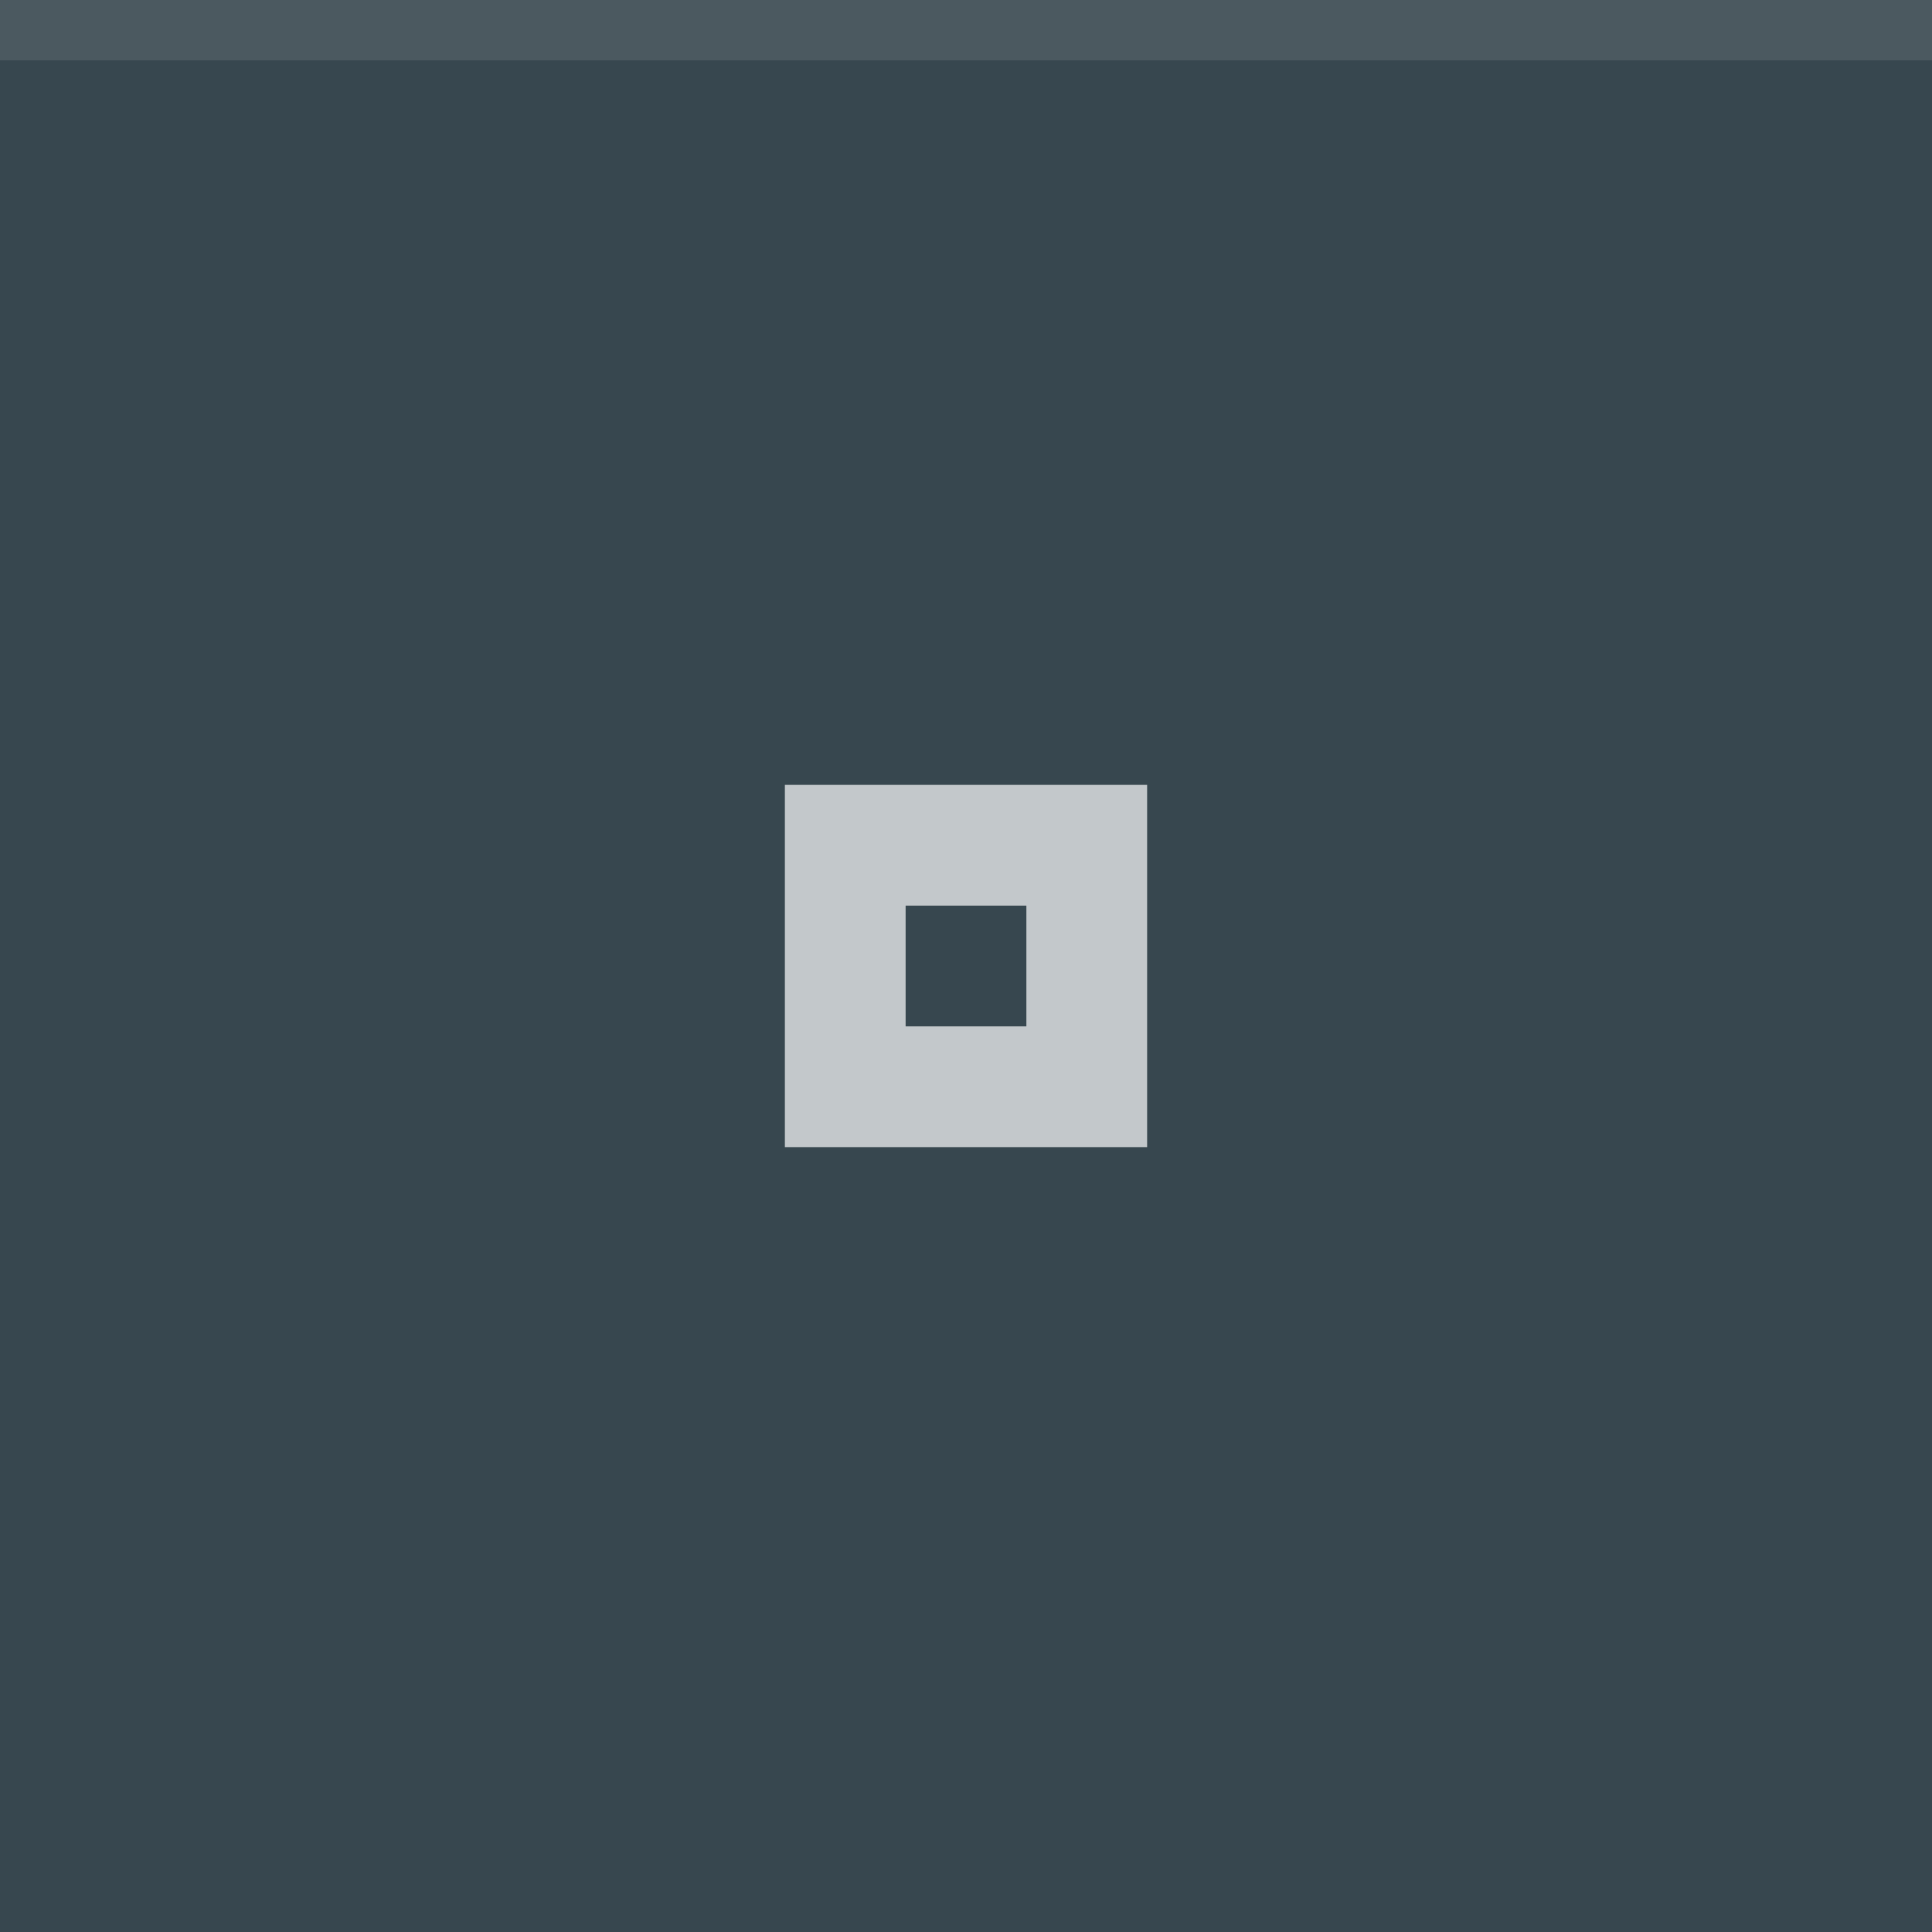
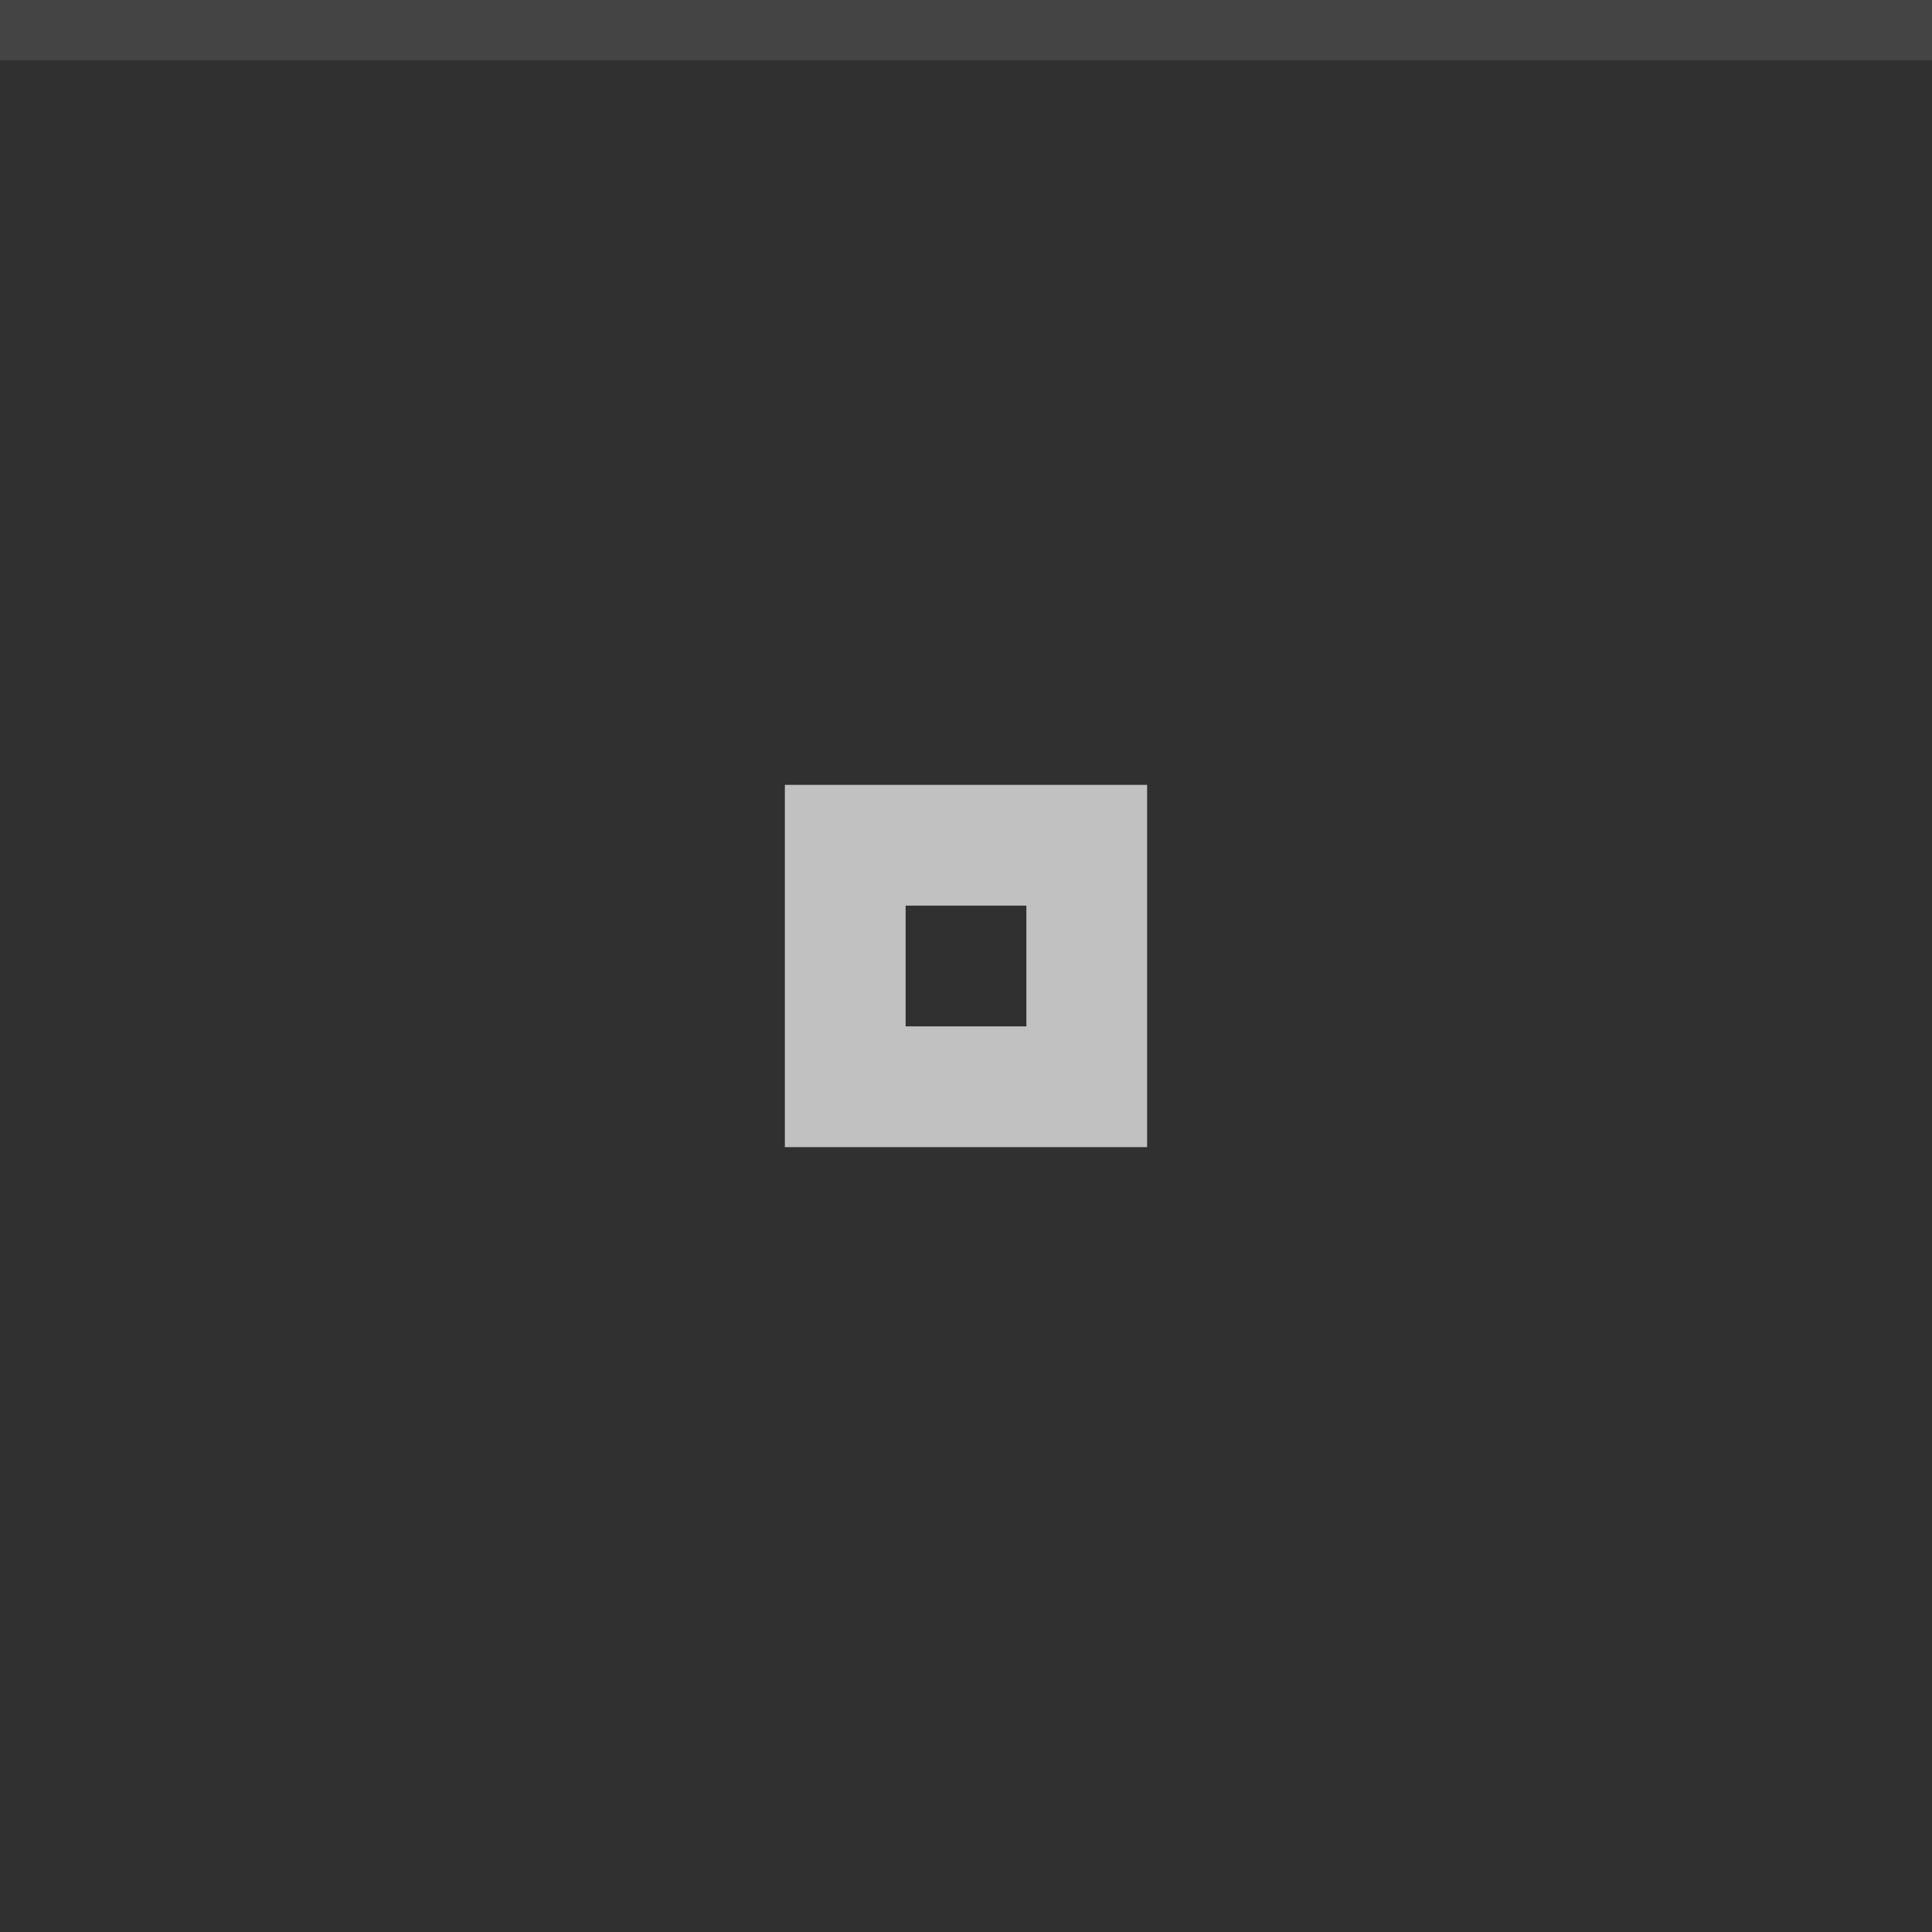
<svg xmlns="http://www.w3.org/2000/svg" width="32" height="32" viewBox="0 0 32 32">
-   <rect width="32" height="32" fill="#37474F" />
+   <rect width="32" height="32" fill="#303030" />
  <rect width="32" height="1" fill="#FFFFFF" fill-opacity="0.1" />
  <g fill="#FFFFFF" opacity="0.7">
    <circle cx="16" cy="16" r="12" opacity="0" />
    <path d="m13 13v6h6v-6zm2 2h2v2h-2z" />
  </g>
</svg>
